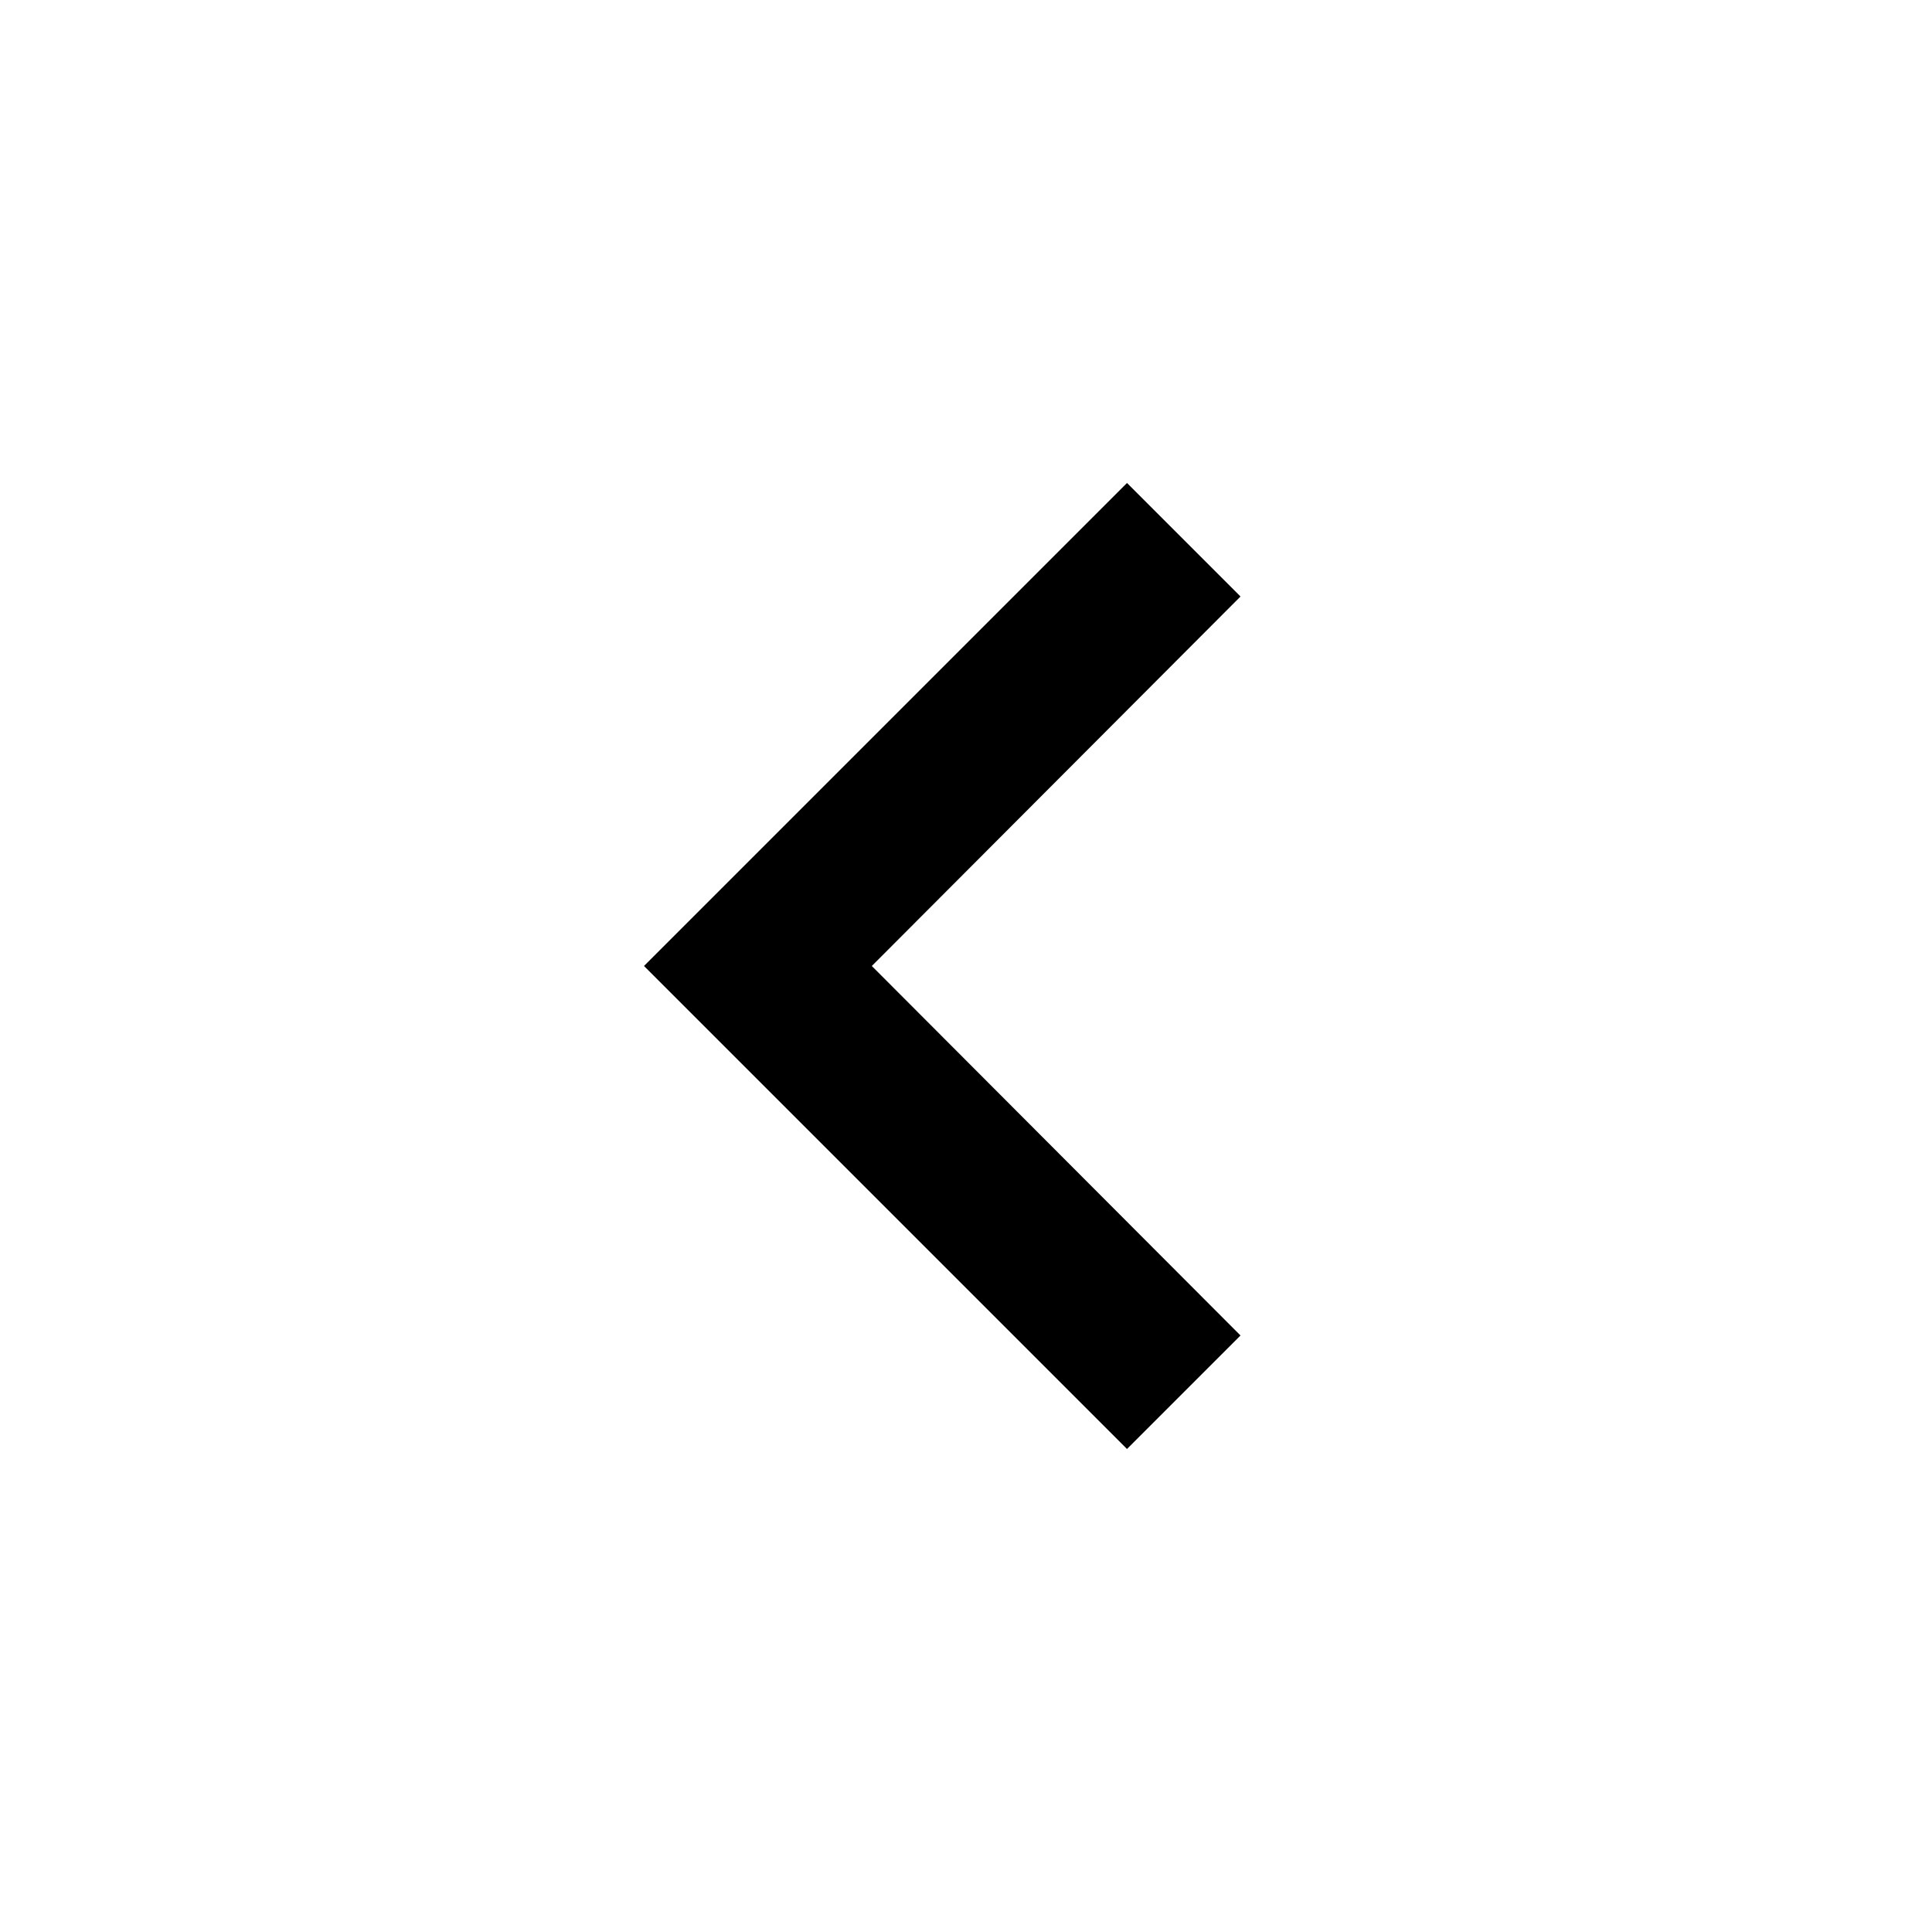
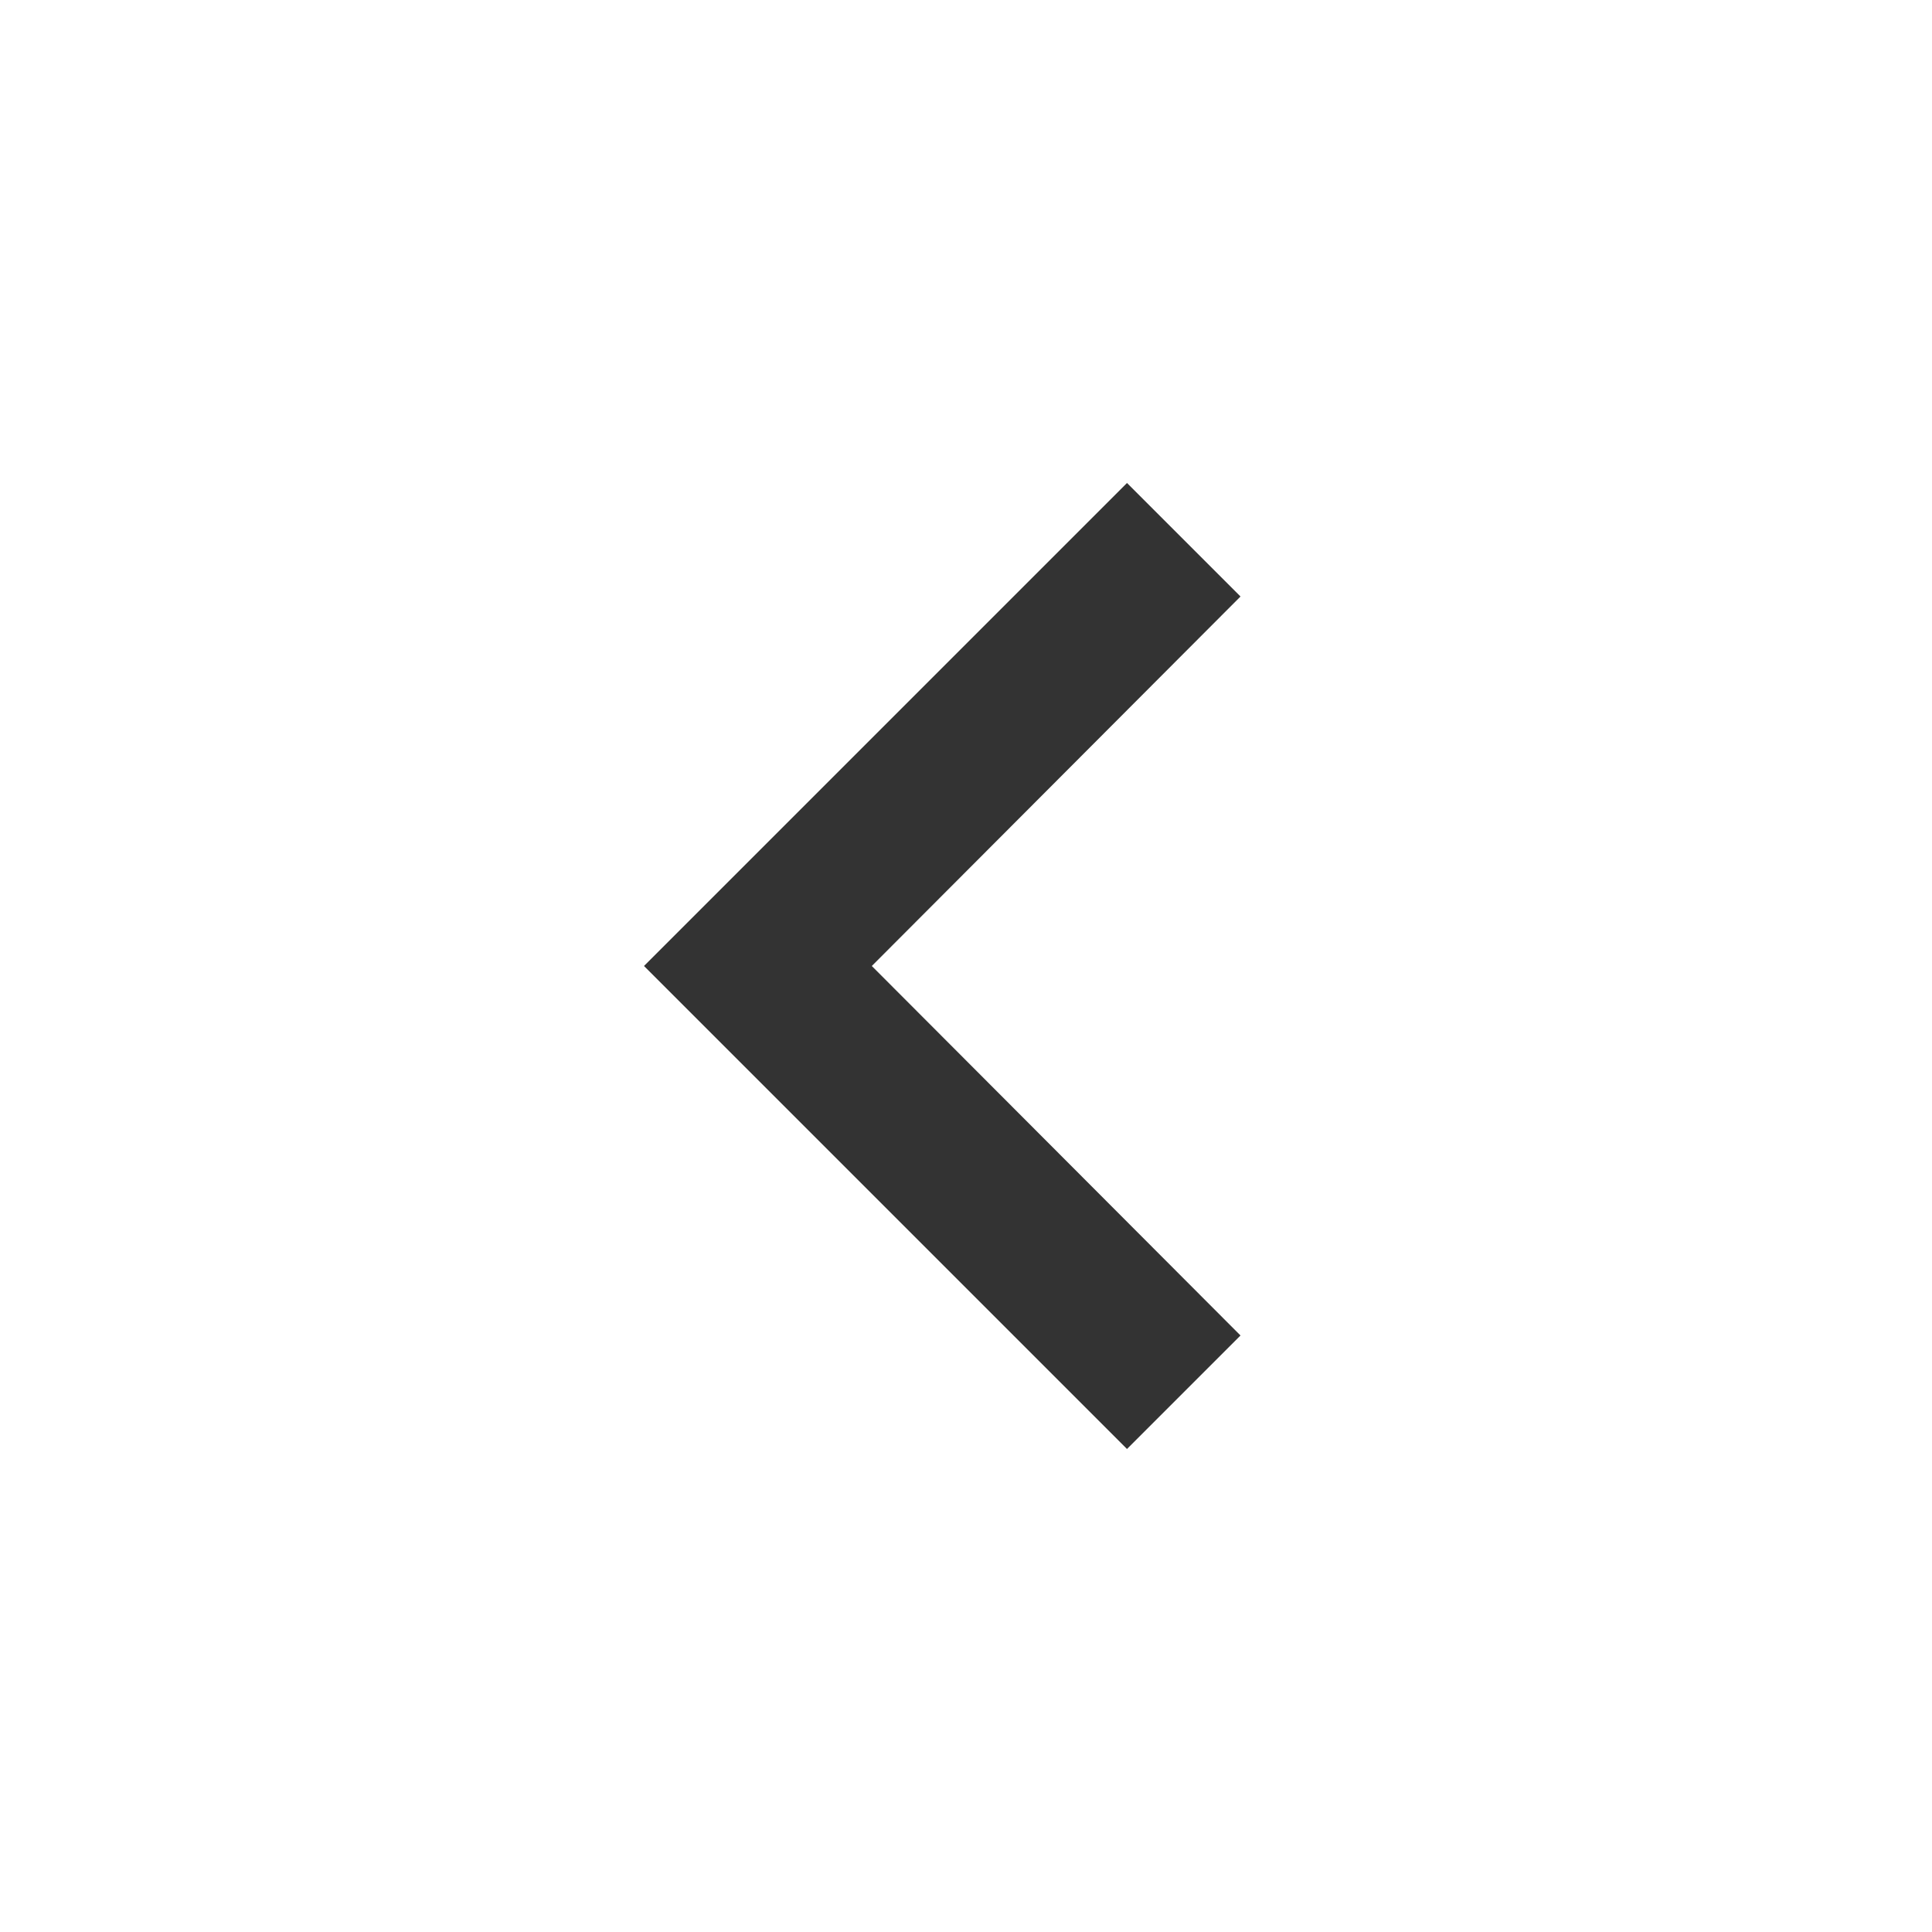
- <svg xmlns="http://www.w3.org/2000/svg" fill="#000000" height="24" viewBox="0 0 24 24" width="24">
-   <path d="M15.41 7.41L14 6l-6 6 6 6 1.41-1.41L10.83 12z" />
-   <path d="M0 0h24v24H0z" fill="none" />
+ <svg xmlns="http://www.w3.org/2000/svg" version="1.1" id="Layer_1" x="0px" y="0px" width="24px" height="24px" viewBox="0 0 24 24" enable-background="new 0 0 24 24" xml:space="preserve">
+   <path fill="#333333" d="M15.41,7.41L14,6l-6,6l6,6l1.41-1.41L10.83,12L15.41,7.41z" />
+   <path fill="none" d="M0,0h24v24H0V0z" />
</svg>
